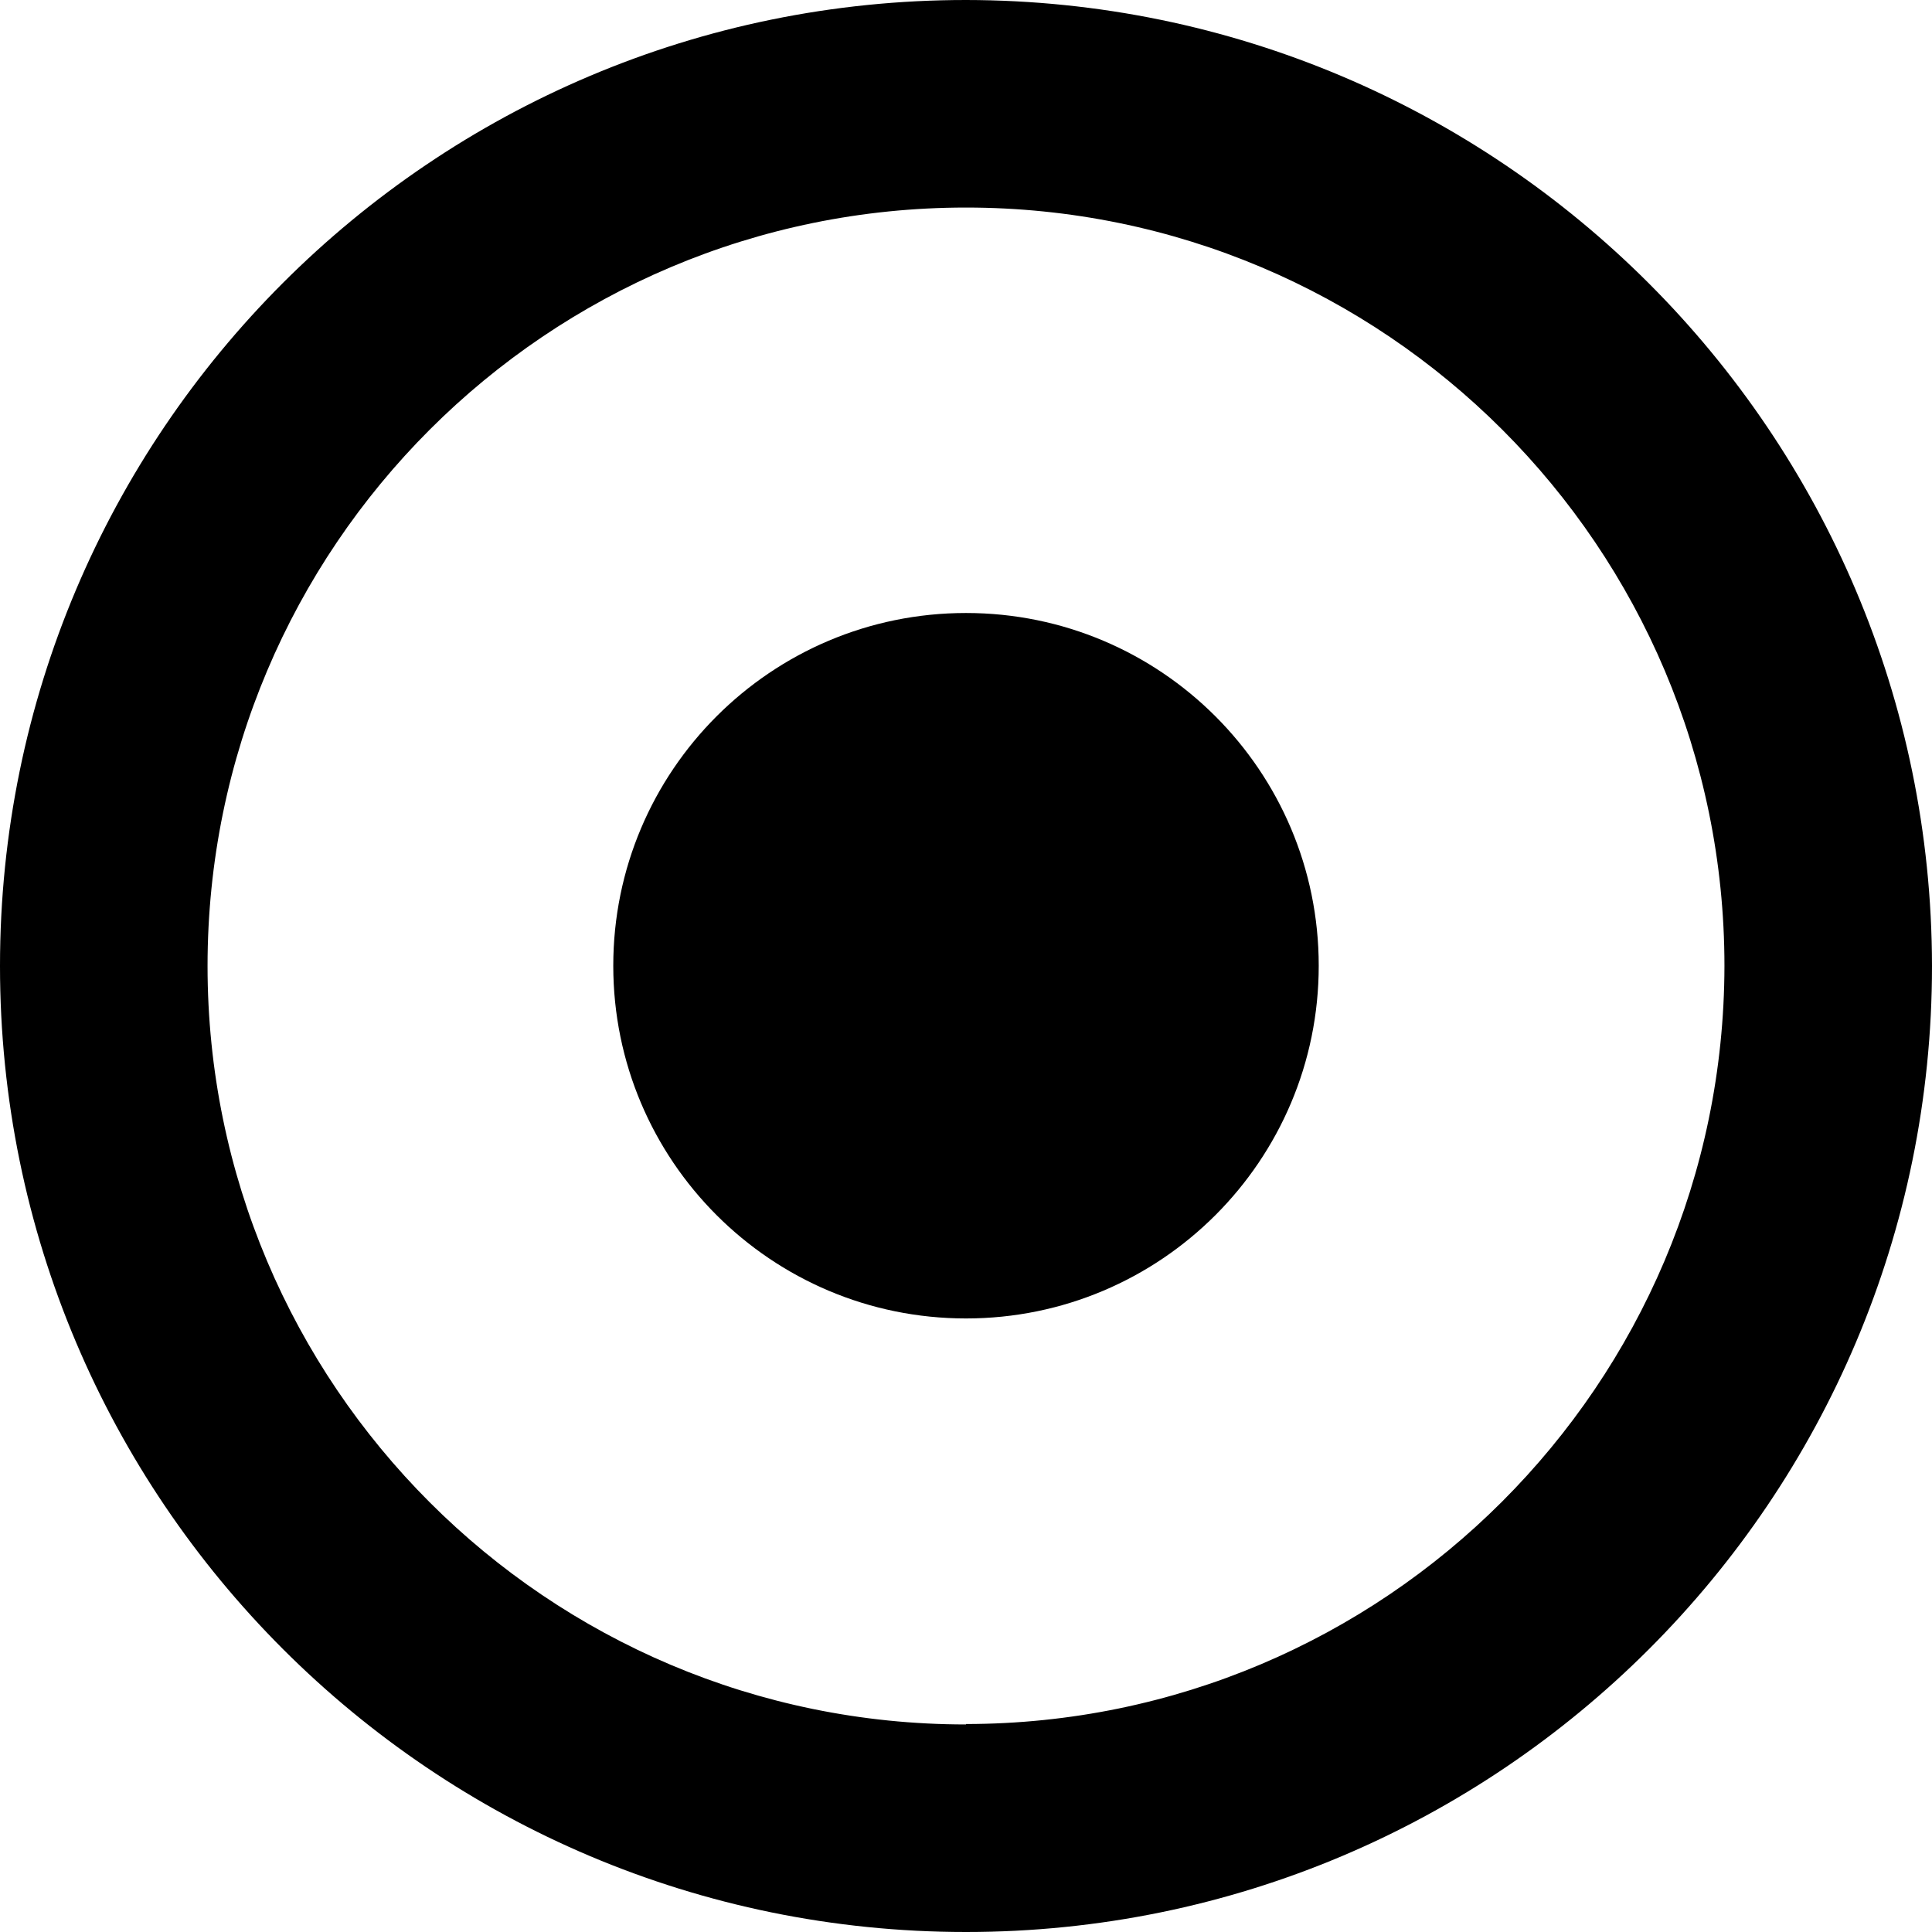
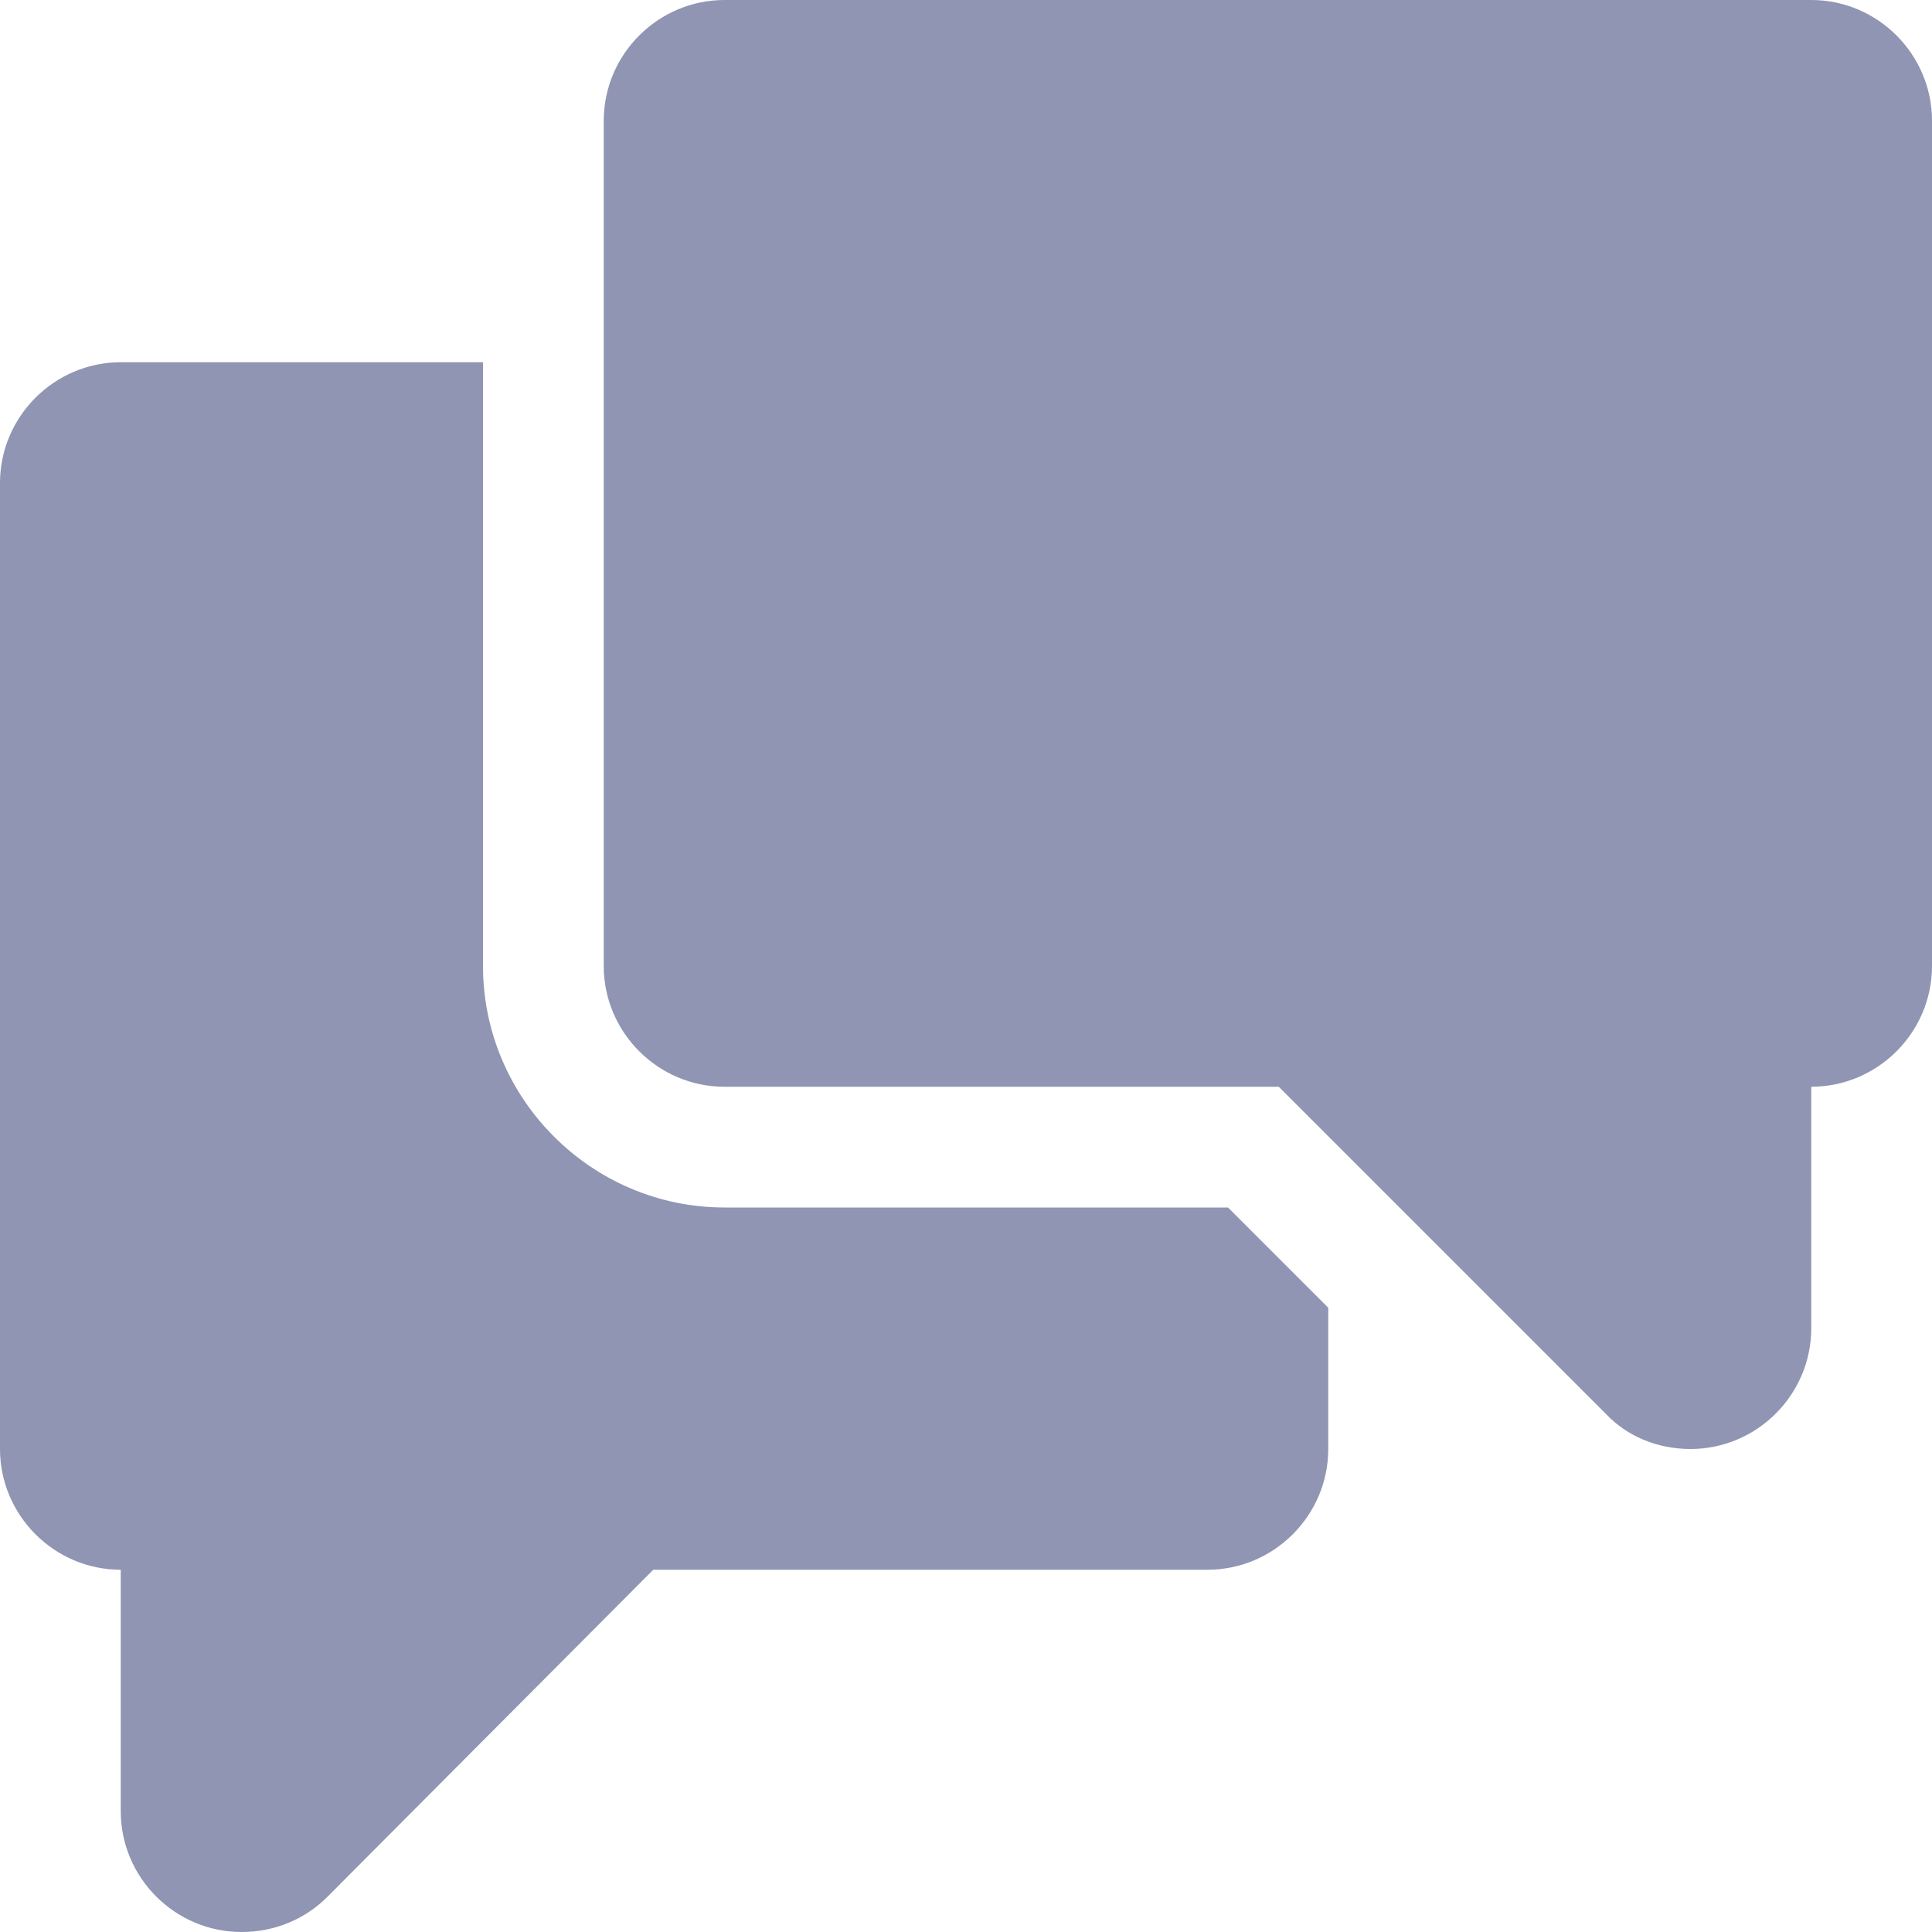
- <svg xmlns="http://www.w3.org/2000/svg" width="14" height="14" viewBox="0 0 14 14">
-   <g fill-rule="nonzero">
-     <path d="M7 0a7 7 0 107 7 7.008 7.008 0 00-7-7zm0 12.496A5.496 5.496 0 1112.496 7 5.502 5.502 0 017 12.493v.003z" />
-     <circle cx="7" cy="6.998" r="2.556" />
-   </g>
+ <svg xmlns="http://www.w3.org/2000/svg" width="16" height="16" viewBox="0 0 16 16" fill="none">
+   <path fill-rule="evenodd" clip-rule="evenodd" d="M6 10C4.9 10 4 9.1 4 8V3H1C0.45 3 0 3.45 0 4V12C0 12.55 0.45 13 1 13V15C1 15.55 1.45 16 2 16C2.28 16 2.53 15.89 2.71 15.71L5.41 13H10C10.55 13 11 12.55 11 12V10.83L10.17 10H6ZM15 0H6C5.45 0 5 0.45 5 1V8C5 8.55 5.45 9 6 9H10.59L13.3 11.71C13.47 11.89 13.72 12 14 12C14.55 12 15 11.55 15 11V9C15.55 9 16 8.55 16 8V1C16 0.45 15.55 0 15 0Z" fill="#8F95B2" />
</svg>
